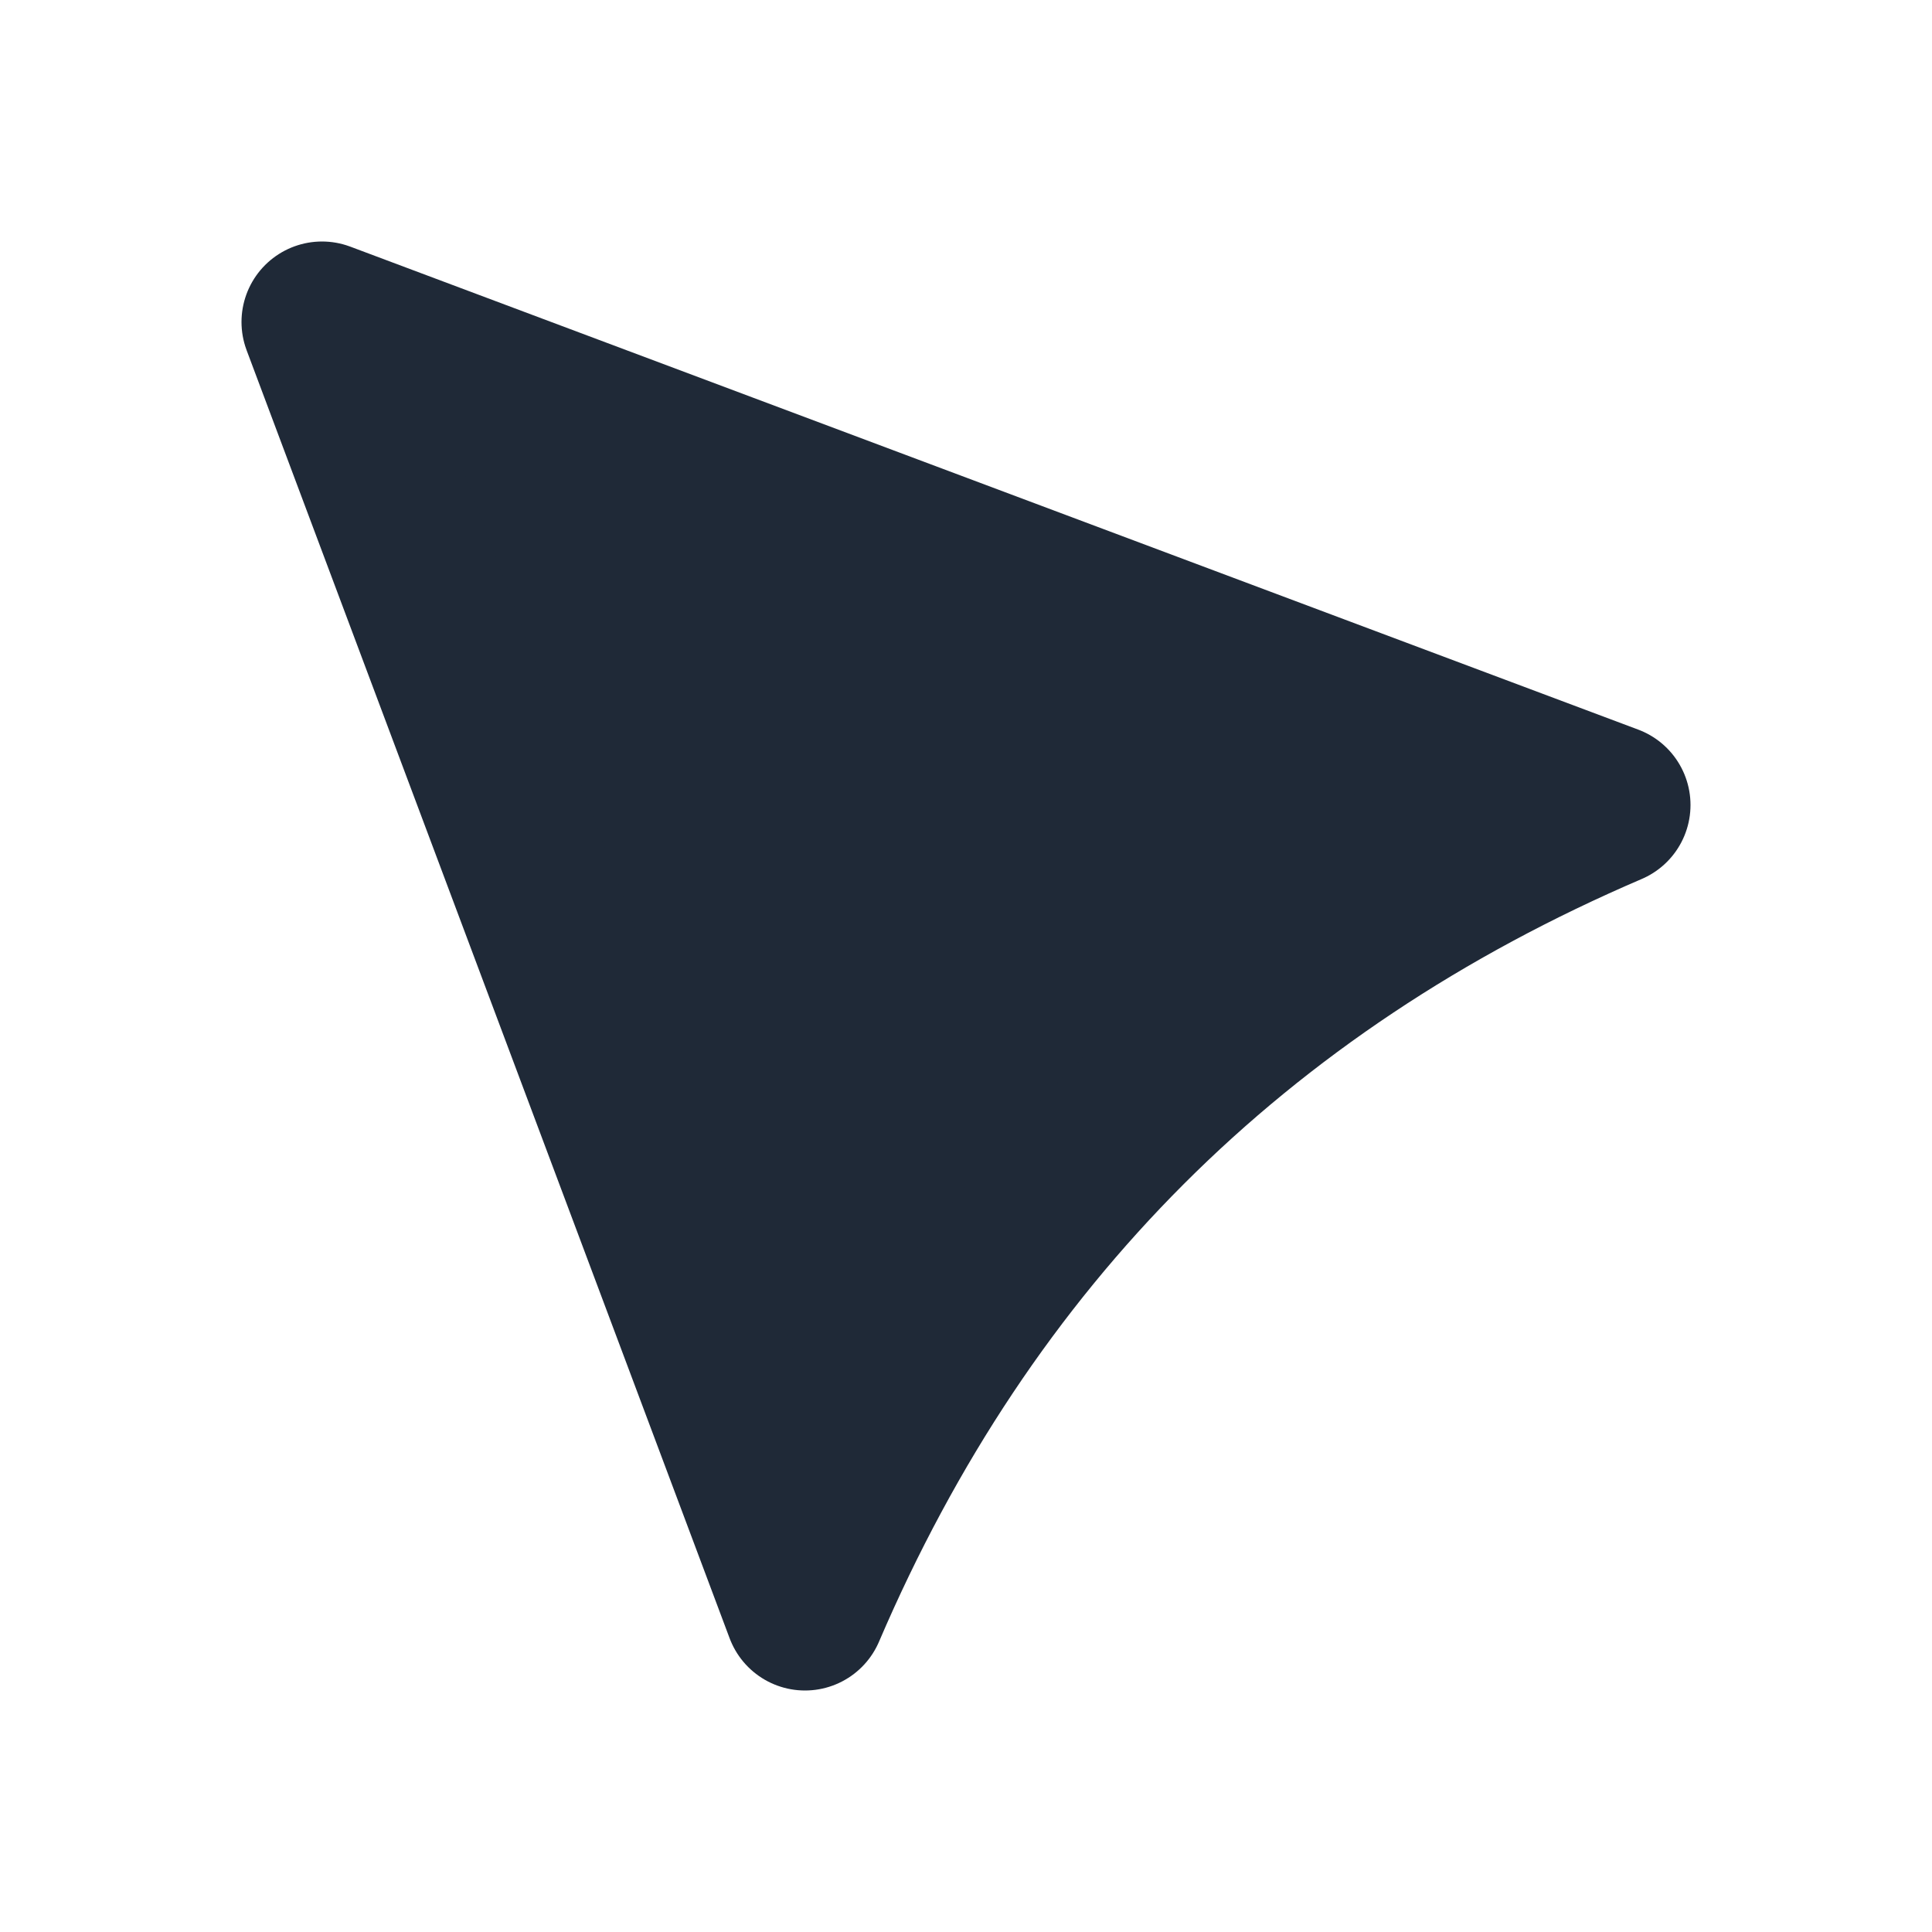
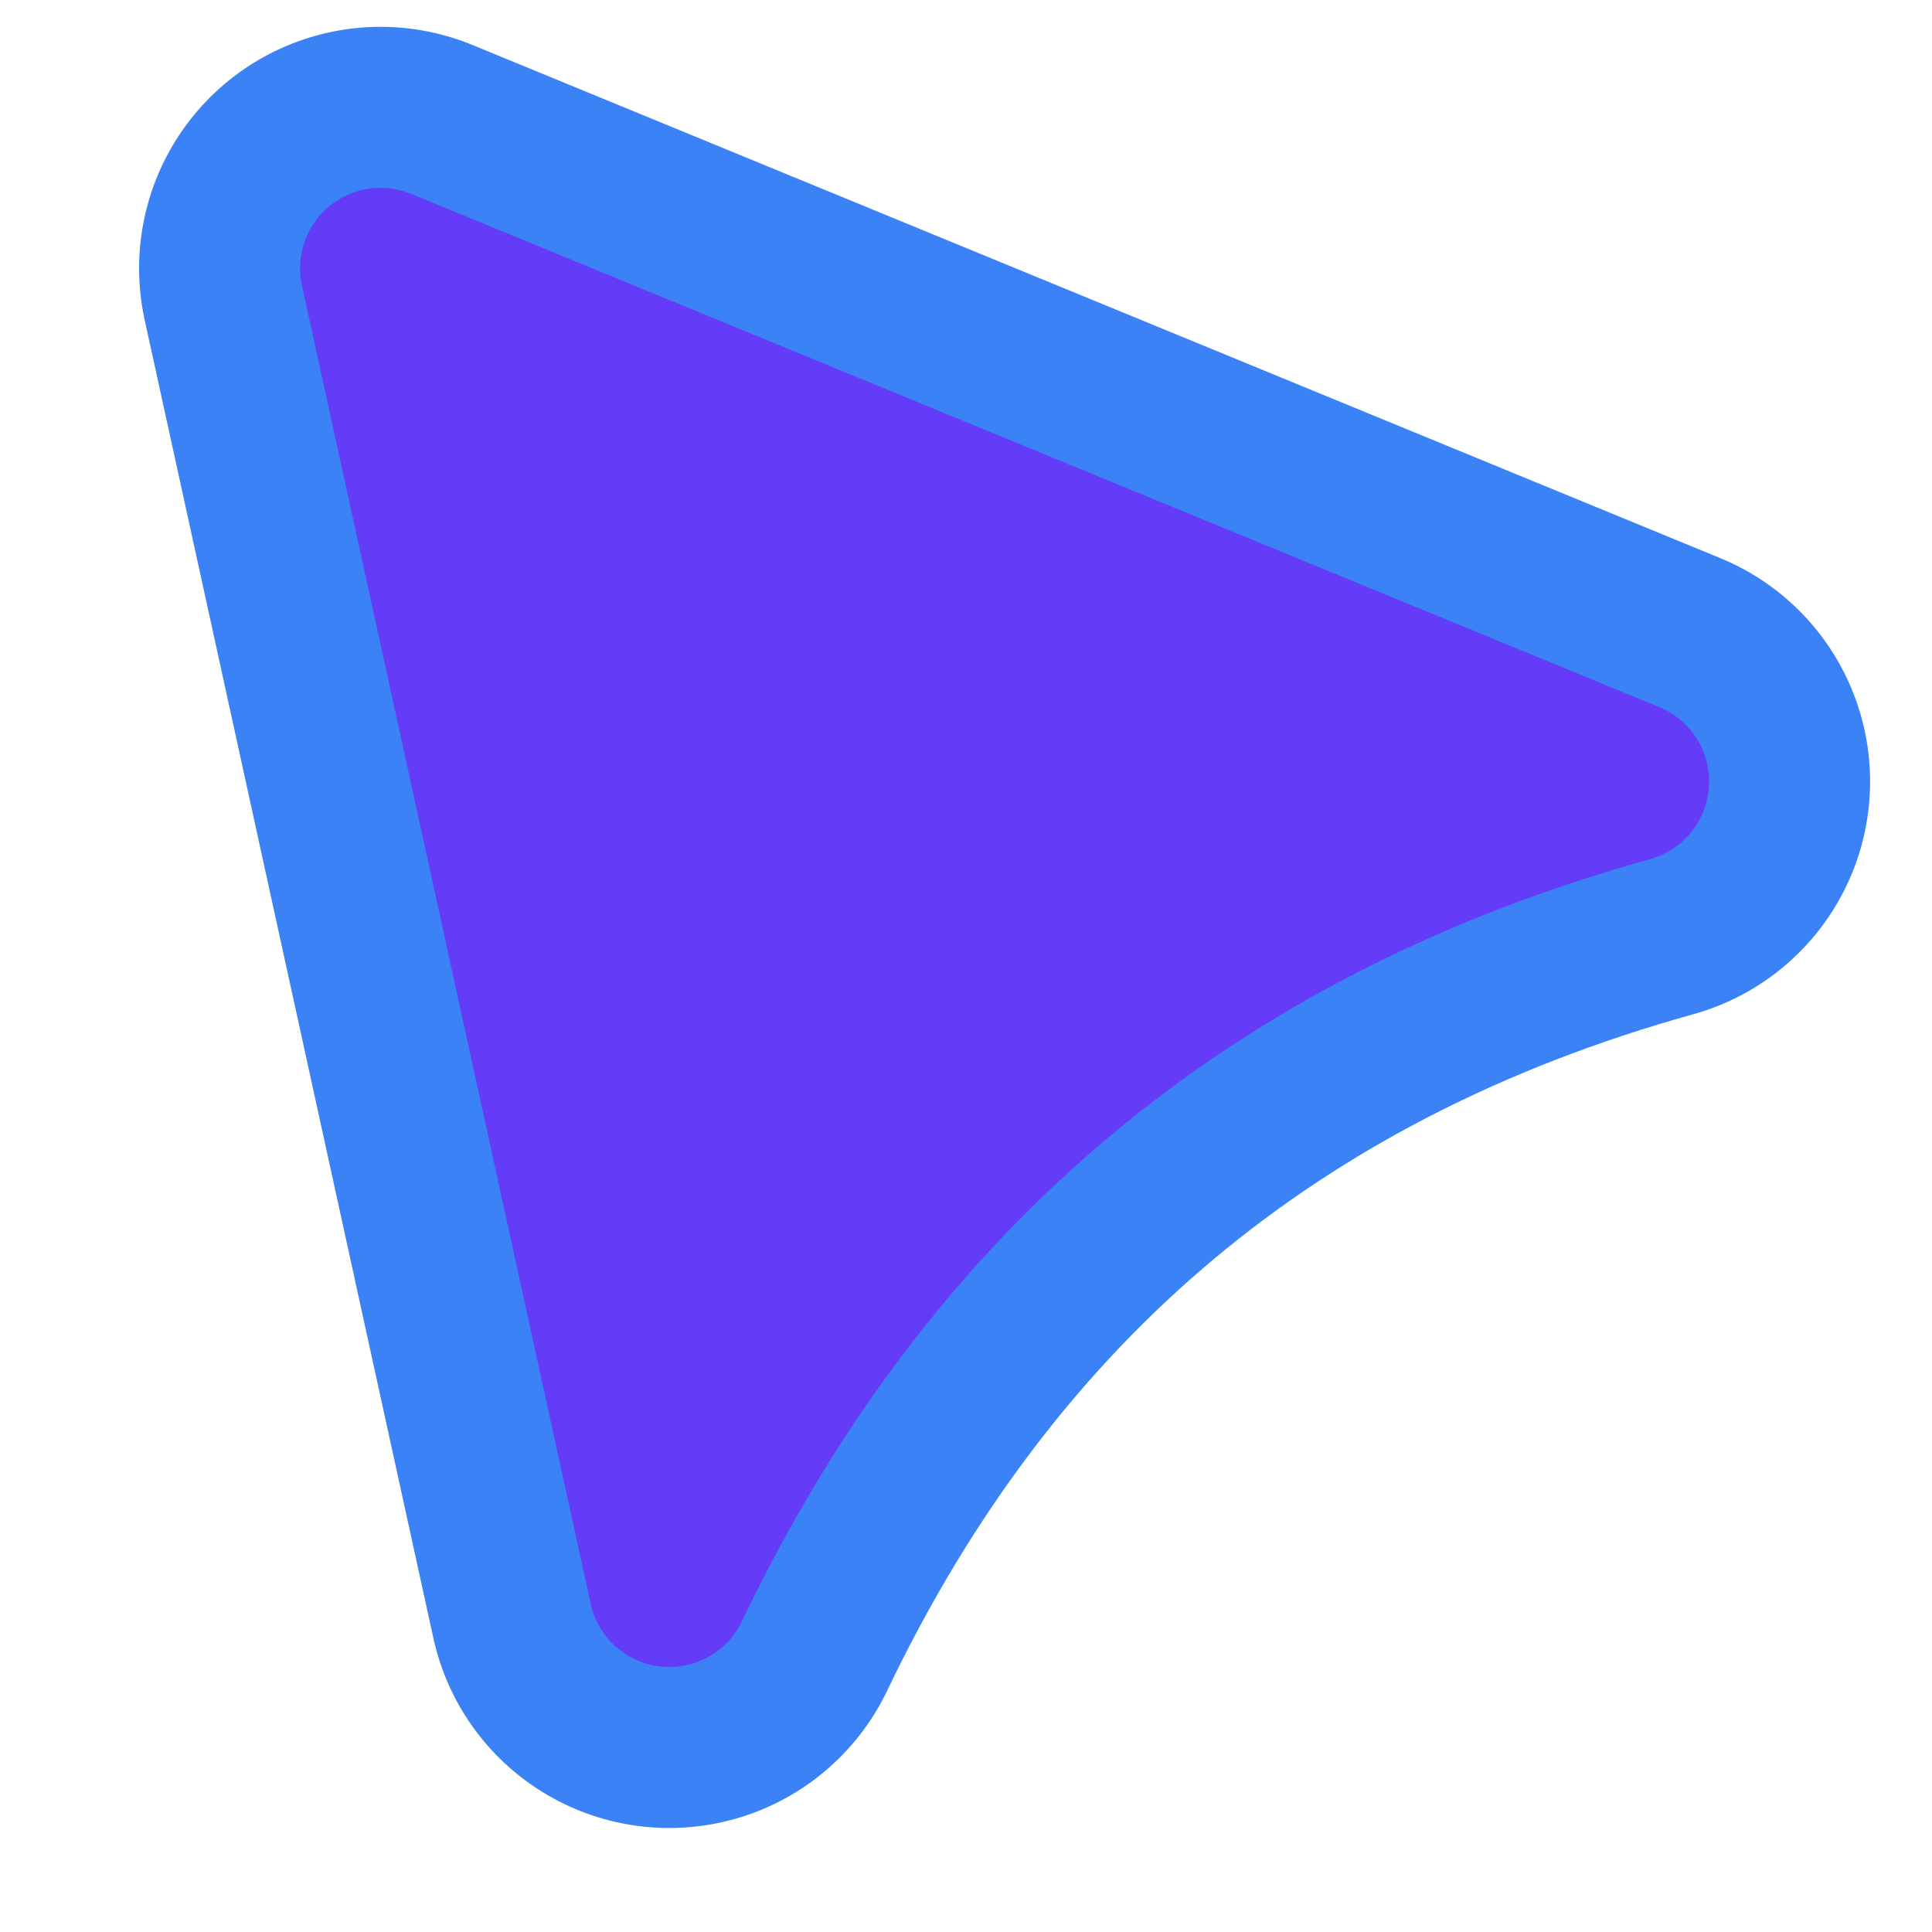
- <svg xmlns="http://www.w3.org/2000/svg" width="180" height="180" viewBox="0 0 24 24" fill="#1f2937" stroke="#1f2937" stroke-width="2" stroke-linecap="round" stroke-linejoin="round">
-   <path d="M 4 4 L 20 10 Q 13 13 10 20 Z" />
+ <svg xmlns="http://www.w3.org/2000/svg" width="180" height="180" viewBox="1 1 24 24">
+   <defs>
+     <path id="myShape" d="M 5 5 L 21 10 Q 13 13 10 21 Z" stroke-linejoin="round" />
+   </defs>
+   <g transform="rotate(5 13 13)">
+     <use href="#myShape" fill="none" stroke="#3b82f6" stroke-width="6" />
+     <use href="#myShape" color="#643bf7ff" fill="currentColor" stroke="currentColor" stroke-width="2" />
+   </g>
</svg>
